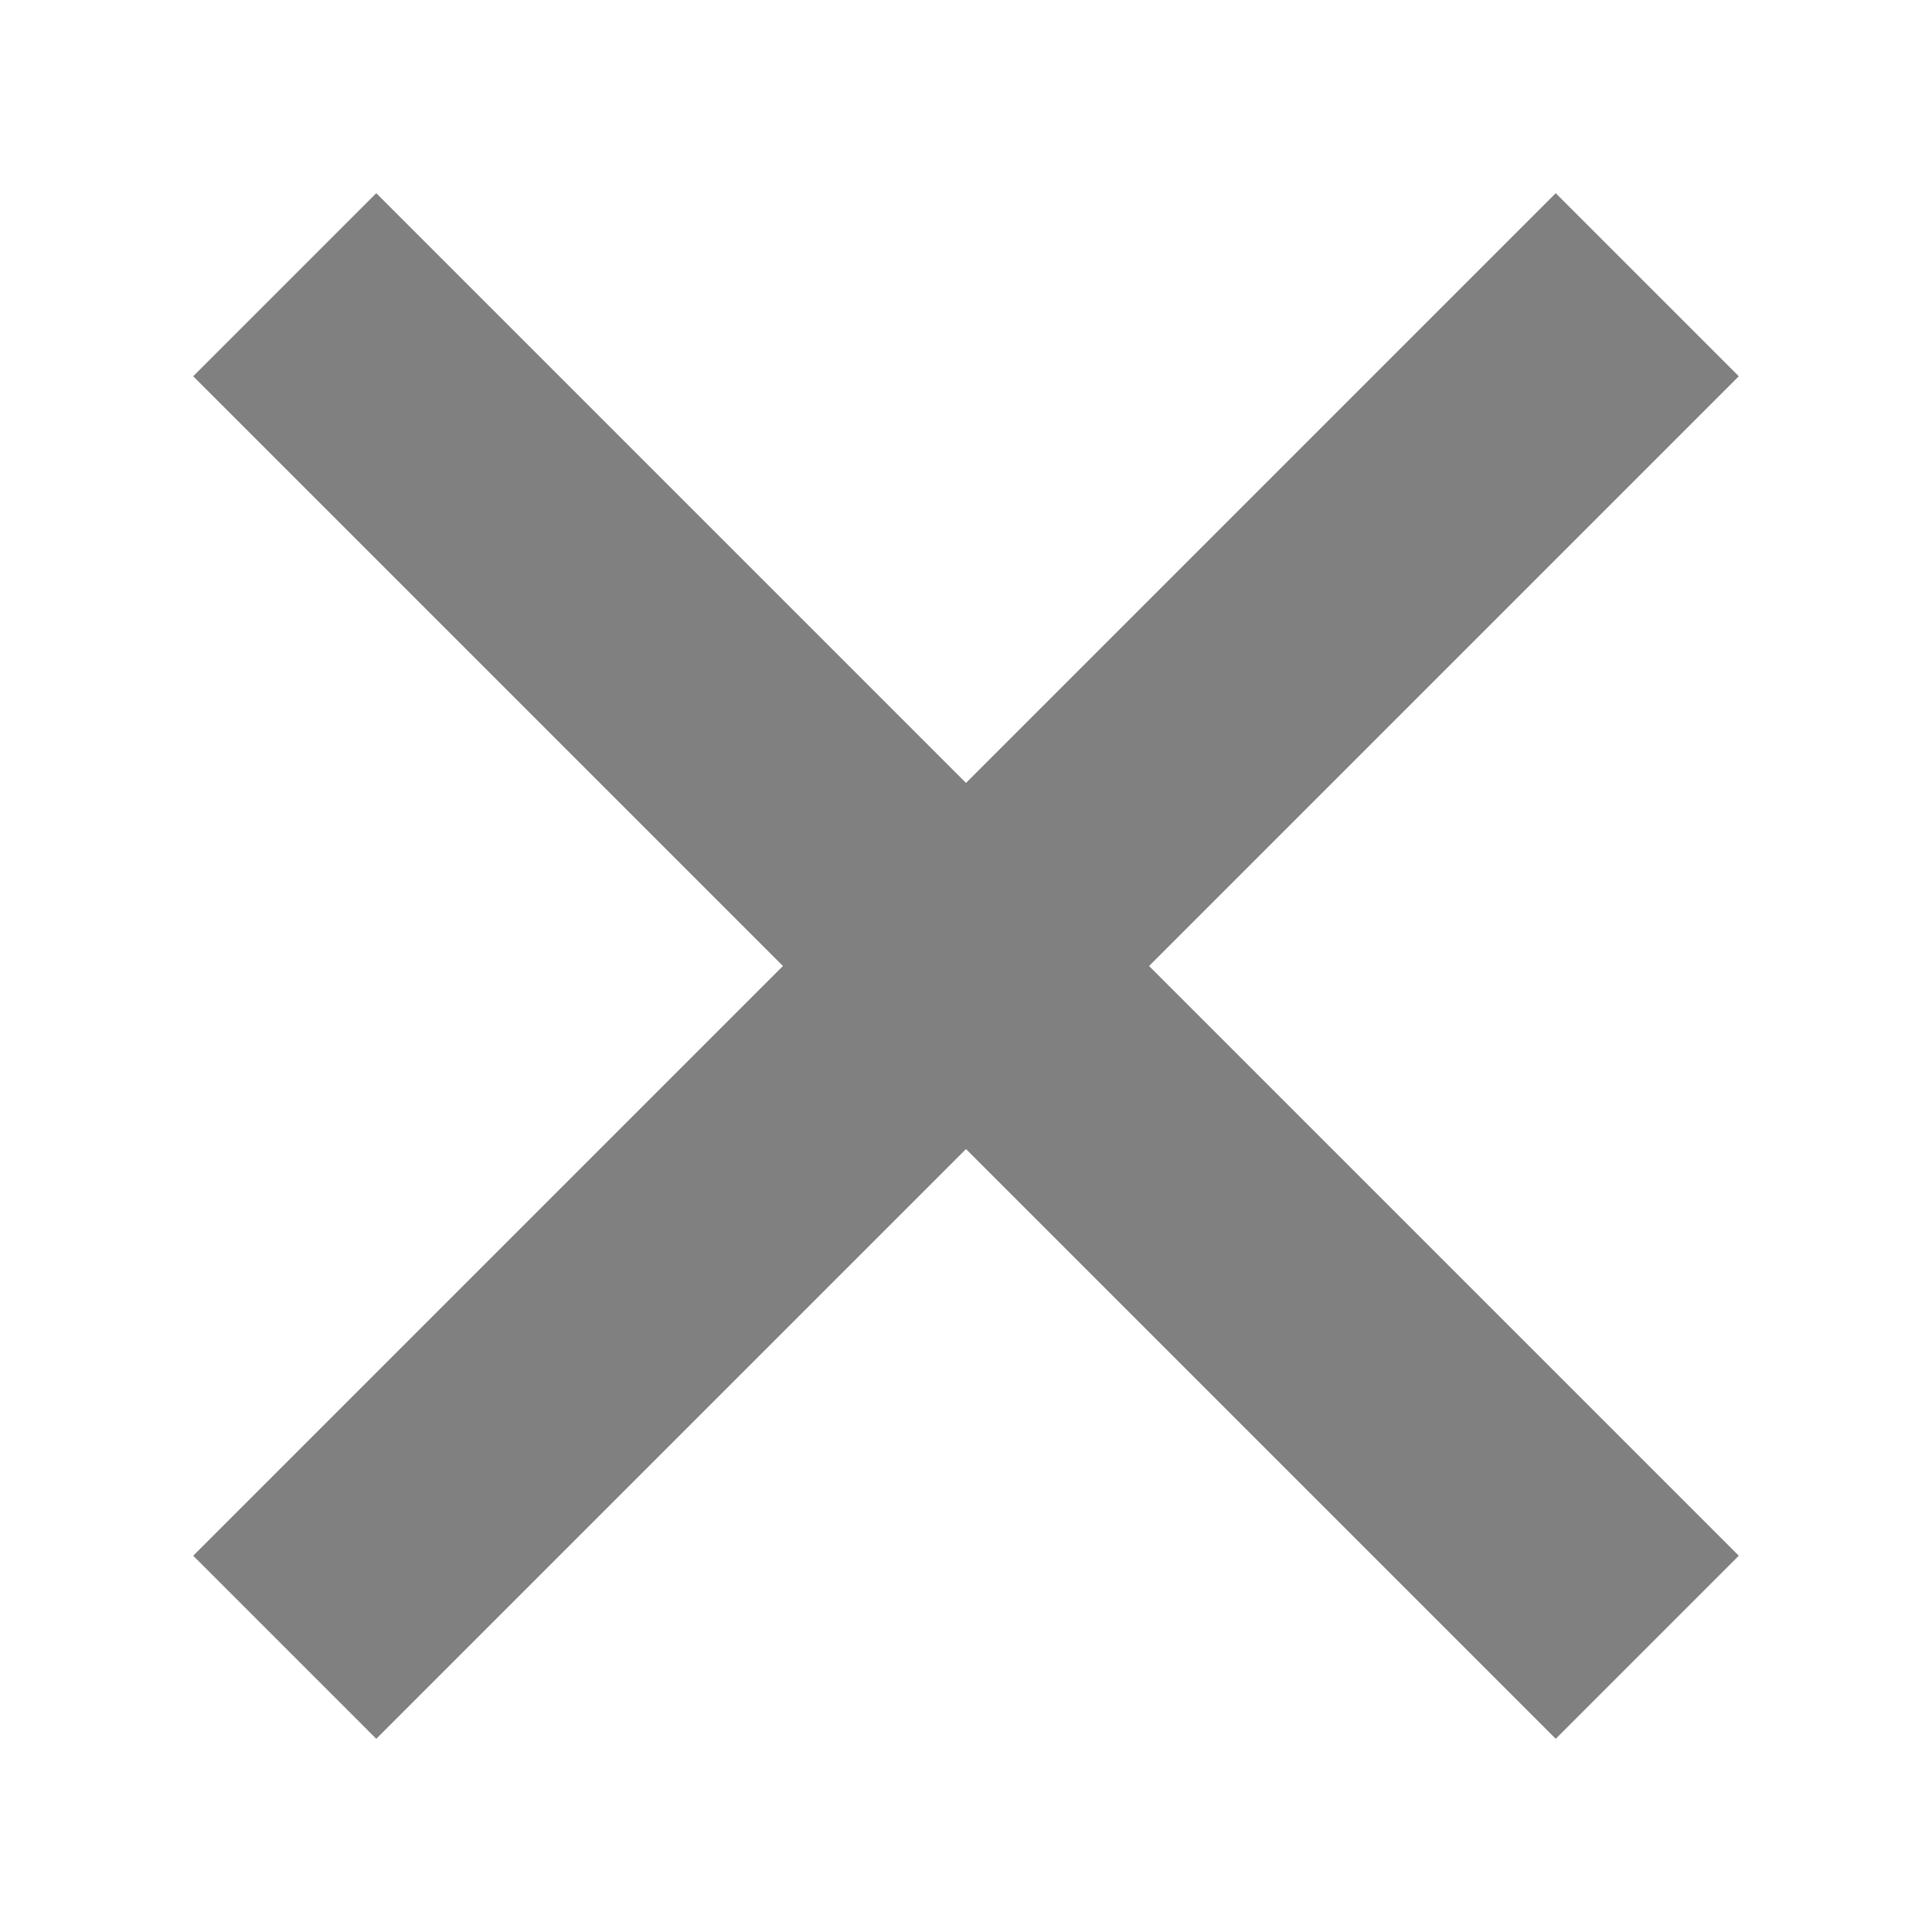
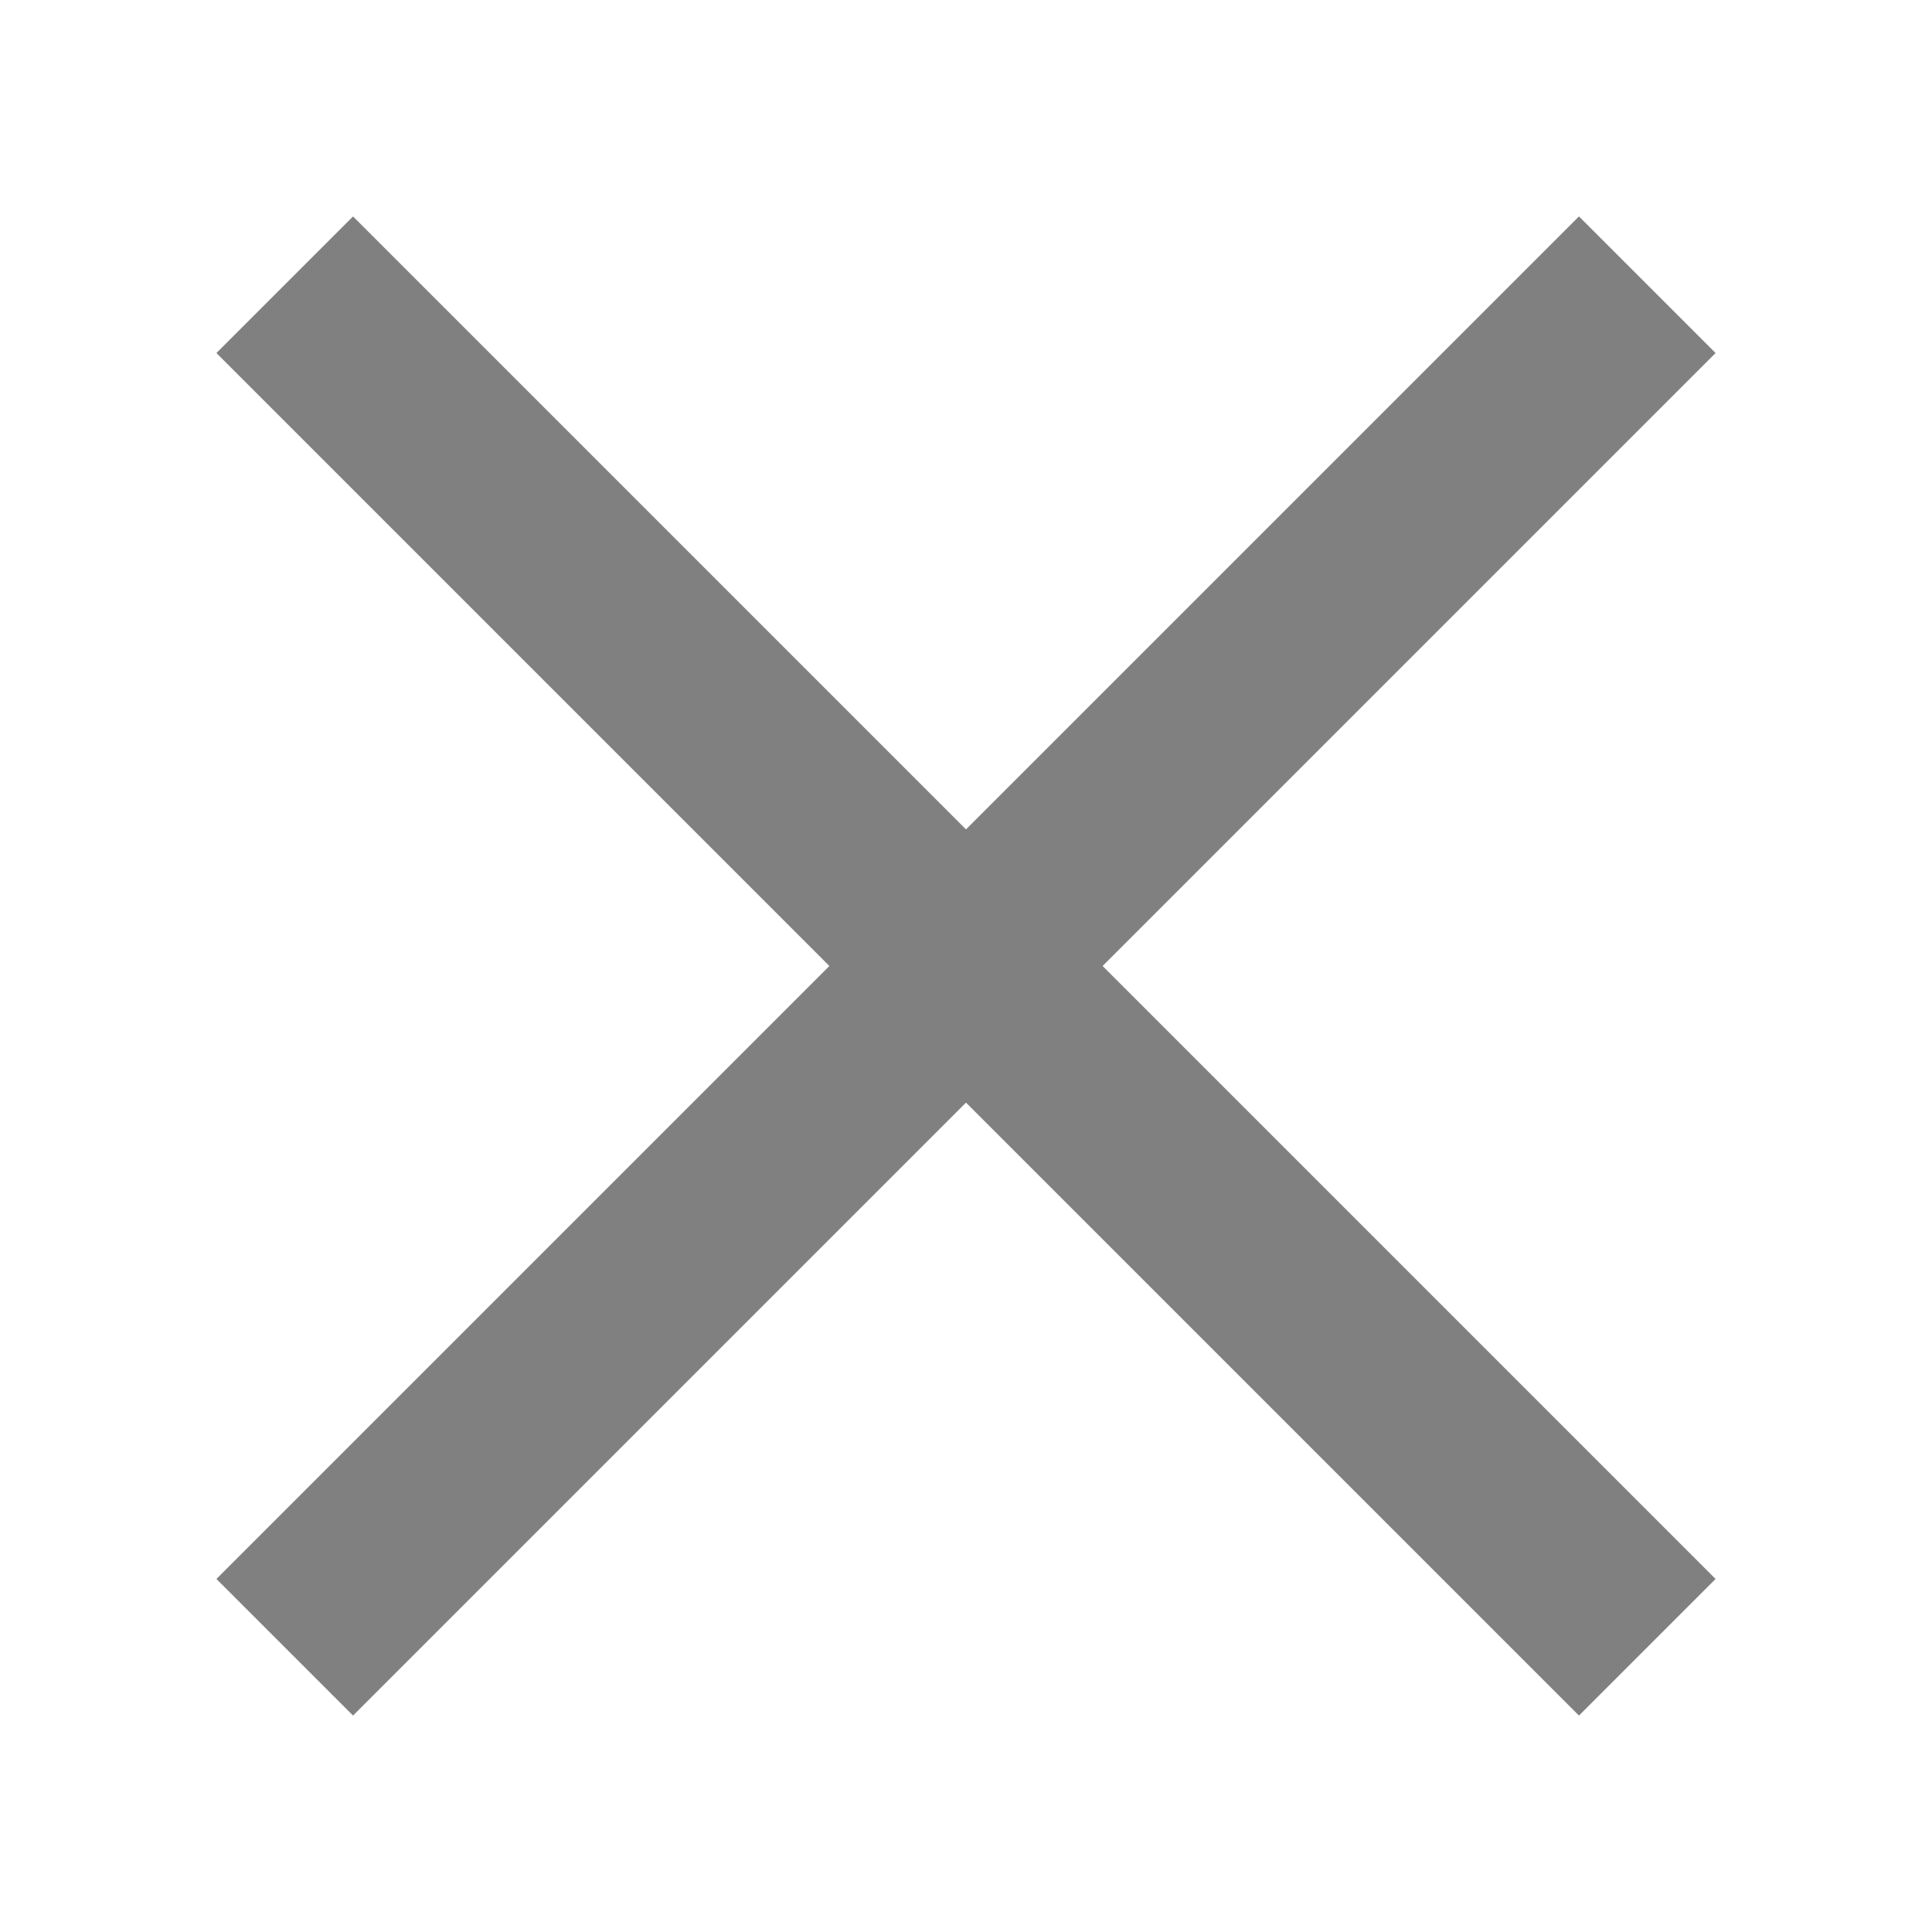
<svg xmlns="http://www.w3.org/2000/svg" width="90" height="90" id="svg4874" version="1.1" viewBox="0 0 90 90">
  <defs id="defs4876" />
  <g id="layer1" transform="translate(67.85715,-84.50504)">
    <g transform="matrix(0,-1,-1,0,373.5051,516.505)" id="g4845" style="display:inline">
      <g id="g1708" transform="matrix(0,-1,-1,0,1394.362,441.3622)">
        <rect style="color:#000000;fill:none;stroke:none;stroke-width:7.5;marker:none;visibility:visible;display:inline;overflow:visible;enable-background:accumulate" id="rect1710" width="90" height="90" x="0" y="962.362" />
-         <path style="color:#000000;fill:#808080;fill-opacity:1;fill-rule:nonzero;stroke:none;stroke-width:7.5;marker:none;visibility:visible;display:inline;overflow:visible;enable-background:accumulate" d="m 72.472,971.362 8.528,8.528 -63.472,63.472 -8.528,-8.528 z" id="rect1712" />
-         <path id="path4186" d="m 81,1034.834 -8.528,8.528 -63.472,-63.472 8.528,-8.528 z" style="color:#000000;fill:#808080;fill-opacity:1;fill-rule:nonzero;stroke:none;stroke-width:7.5;marker:none;visibility:visible;display:inline;overflow:visible;enable-background:accumulate" />
+         <path style="color:#000000;fill:#808080;fill-opacity:1;fill-rule:nonzero;stroke:none;stroke-width:7.5;marker:none;visibility:visible;display:inline;overflow:visible;enable-background:accumulate" d="m 73.554,972.444 6.364,6.364 -63.472,63.472 -6.364,-6.364 z" id="rect1712" />
+         <path id="path4116" d="m 79.918,1035.916 -6.364,6.364 -63.472,-63.472 6.364,-6.364 z" style="color:#000000;fill:#808080;fill-opacity:1;fill-rule:nonzero;stroke:none;stroke-width:7.5;marker:none;visibility:visible;display:inline;overflow:visible;enable-background:accumulate" />
      </g>
    </g>
  </g>
</svg>
